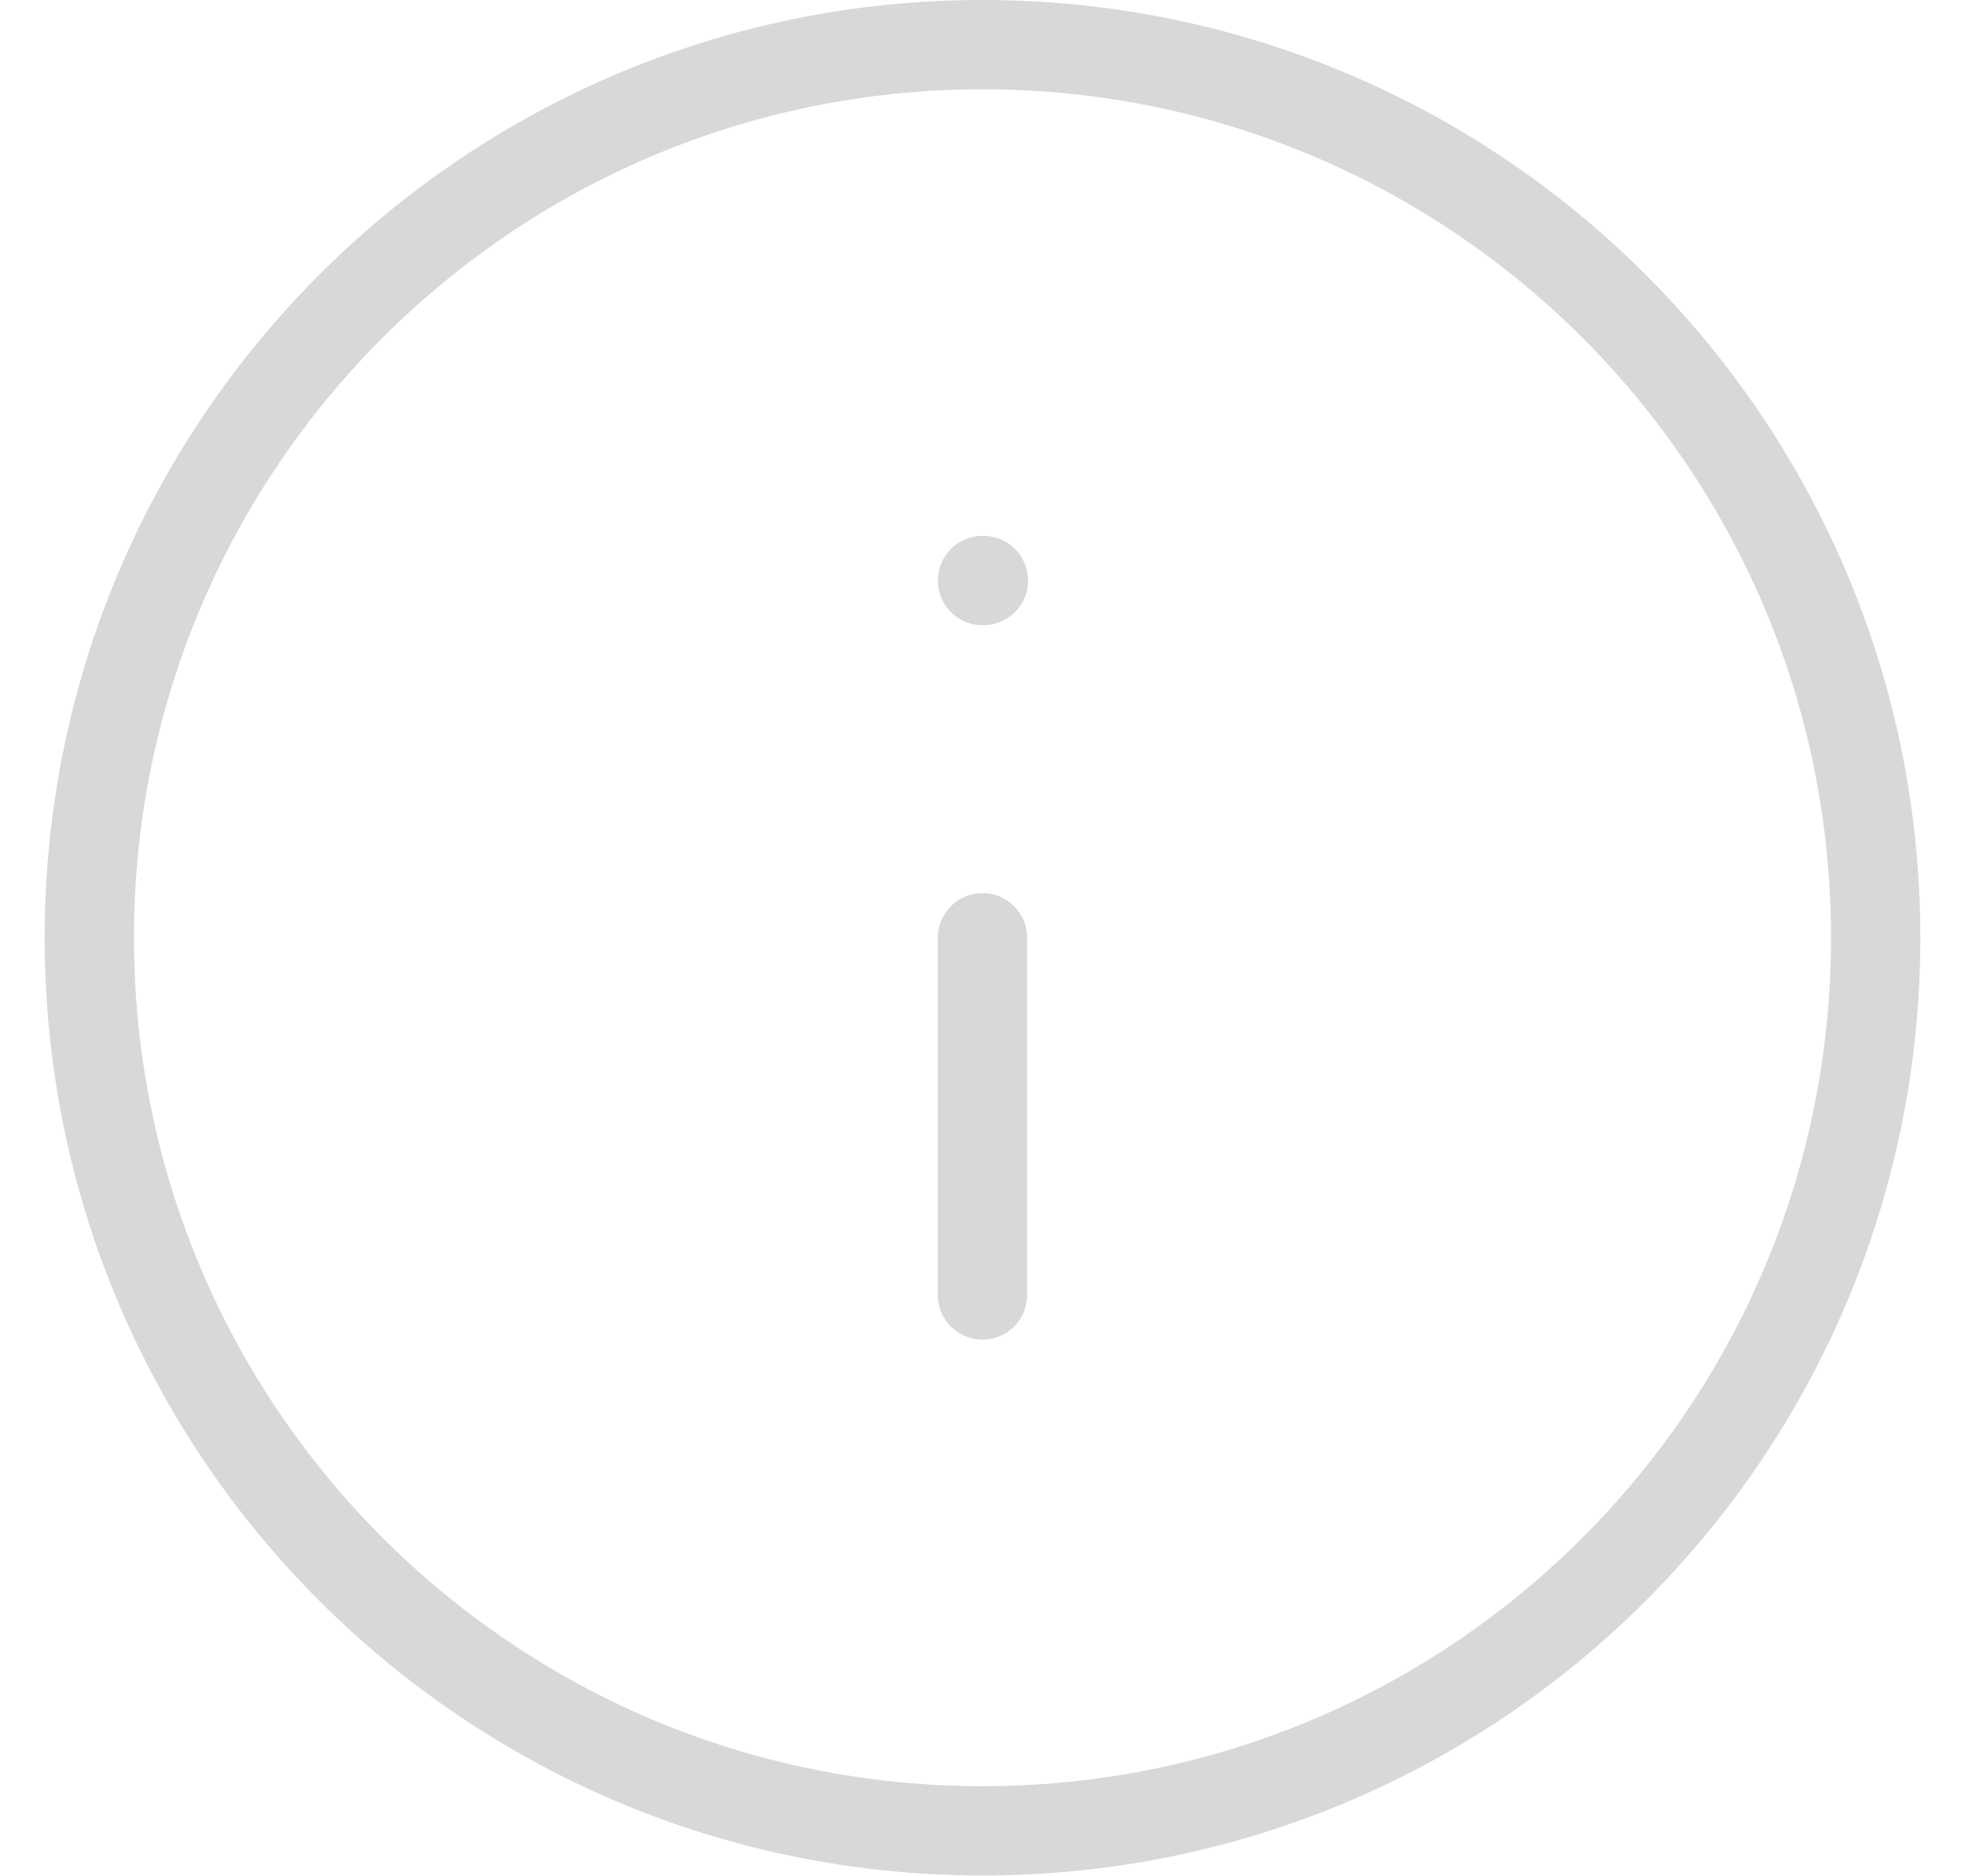
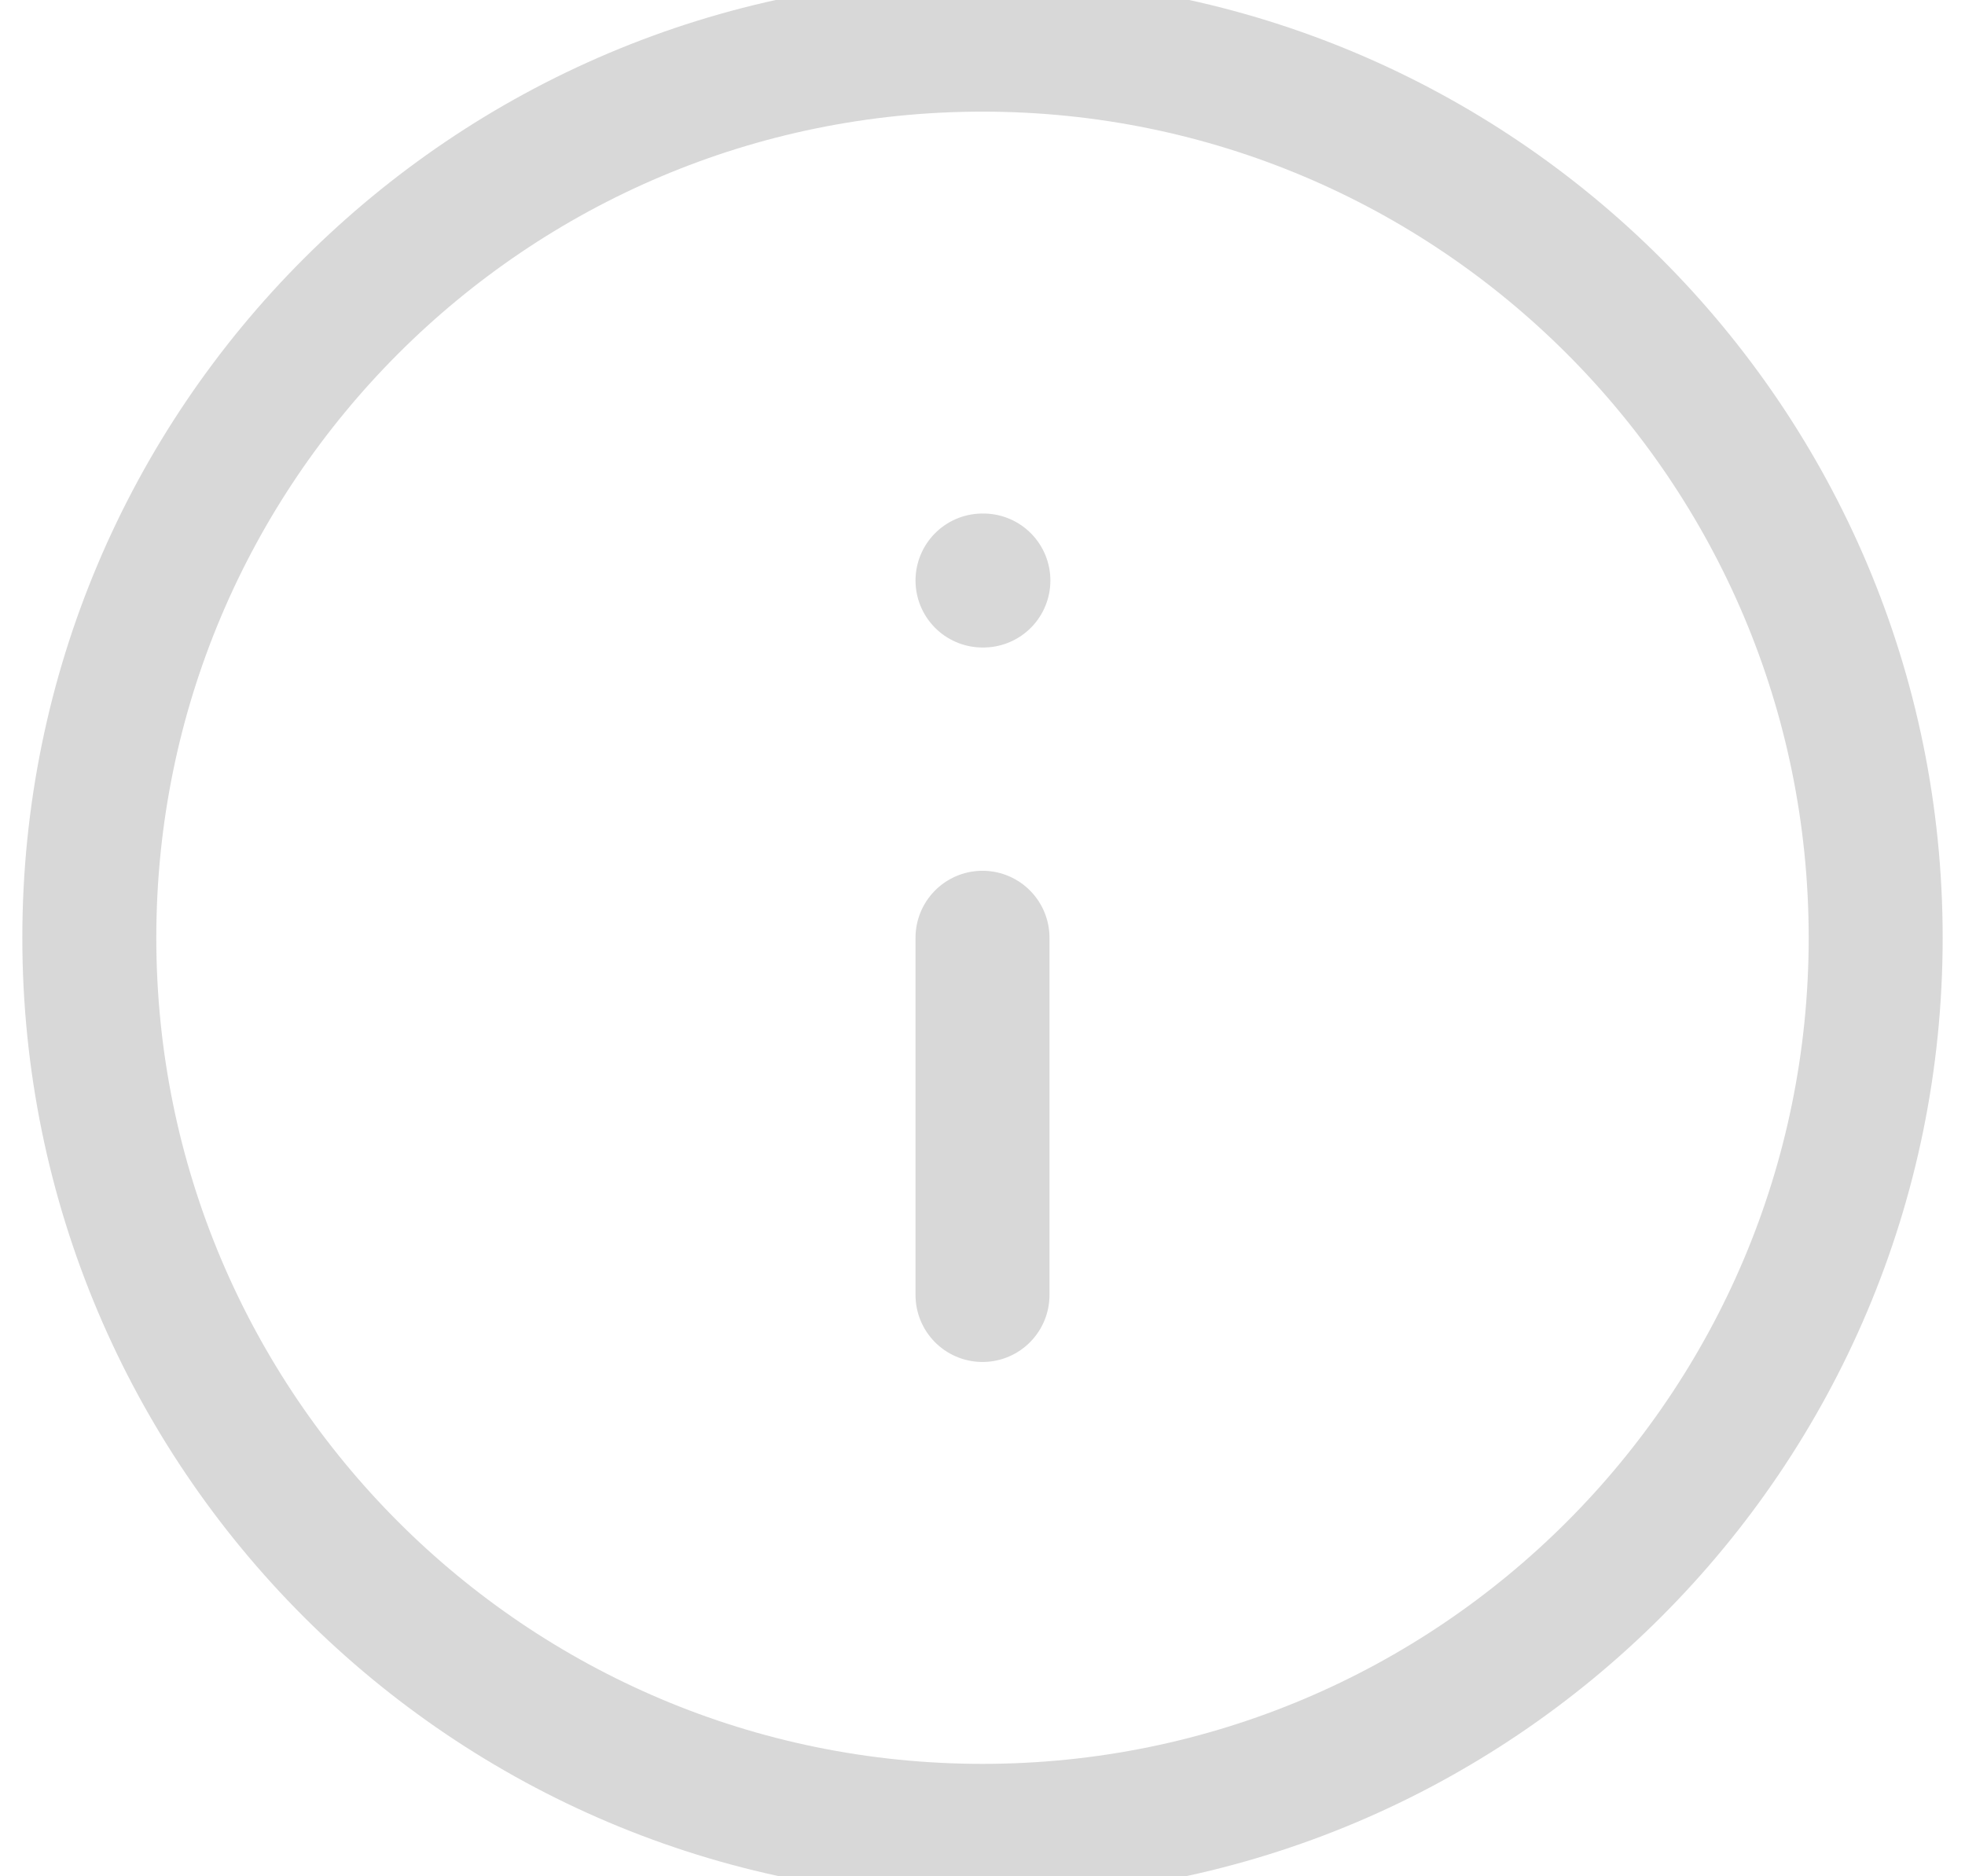
<svg xmlns="http://www.w3.org/2000/svg" width="22" height="21" viewBox="0 0 22 21" fill="none">
-   <path d="M11 14.5V10.5M11 6.5H11.01M21 10.5C21 16.023 16.523 20.5 11 20.5C5.477 20.5 1 16.023 1 10.5C1 4.977 5.477 0.5 11 0.5C16.523 0.5 21 4.977 21 10.5Z" stroke="#D8D8D8" stroke-linecap="round" stroke-linejoin="round" />
+   <path d="M11 14.5V10.5M11 6.5H11.01M21 10.5C21 16.023 16.523 20.5 11 20.5C5.477 20.5 1 16.023 1 10.5C1 4.977 5.477 0.5 11 0.5C16.523 0.5 21 4.977 21 10.5Z" stroke="#D8D8D8" stroke-width="1.5" stroke-linecap="round" stroke-linejoin="round" />
</svg>
